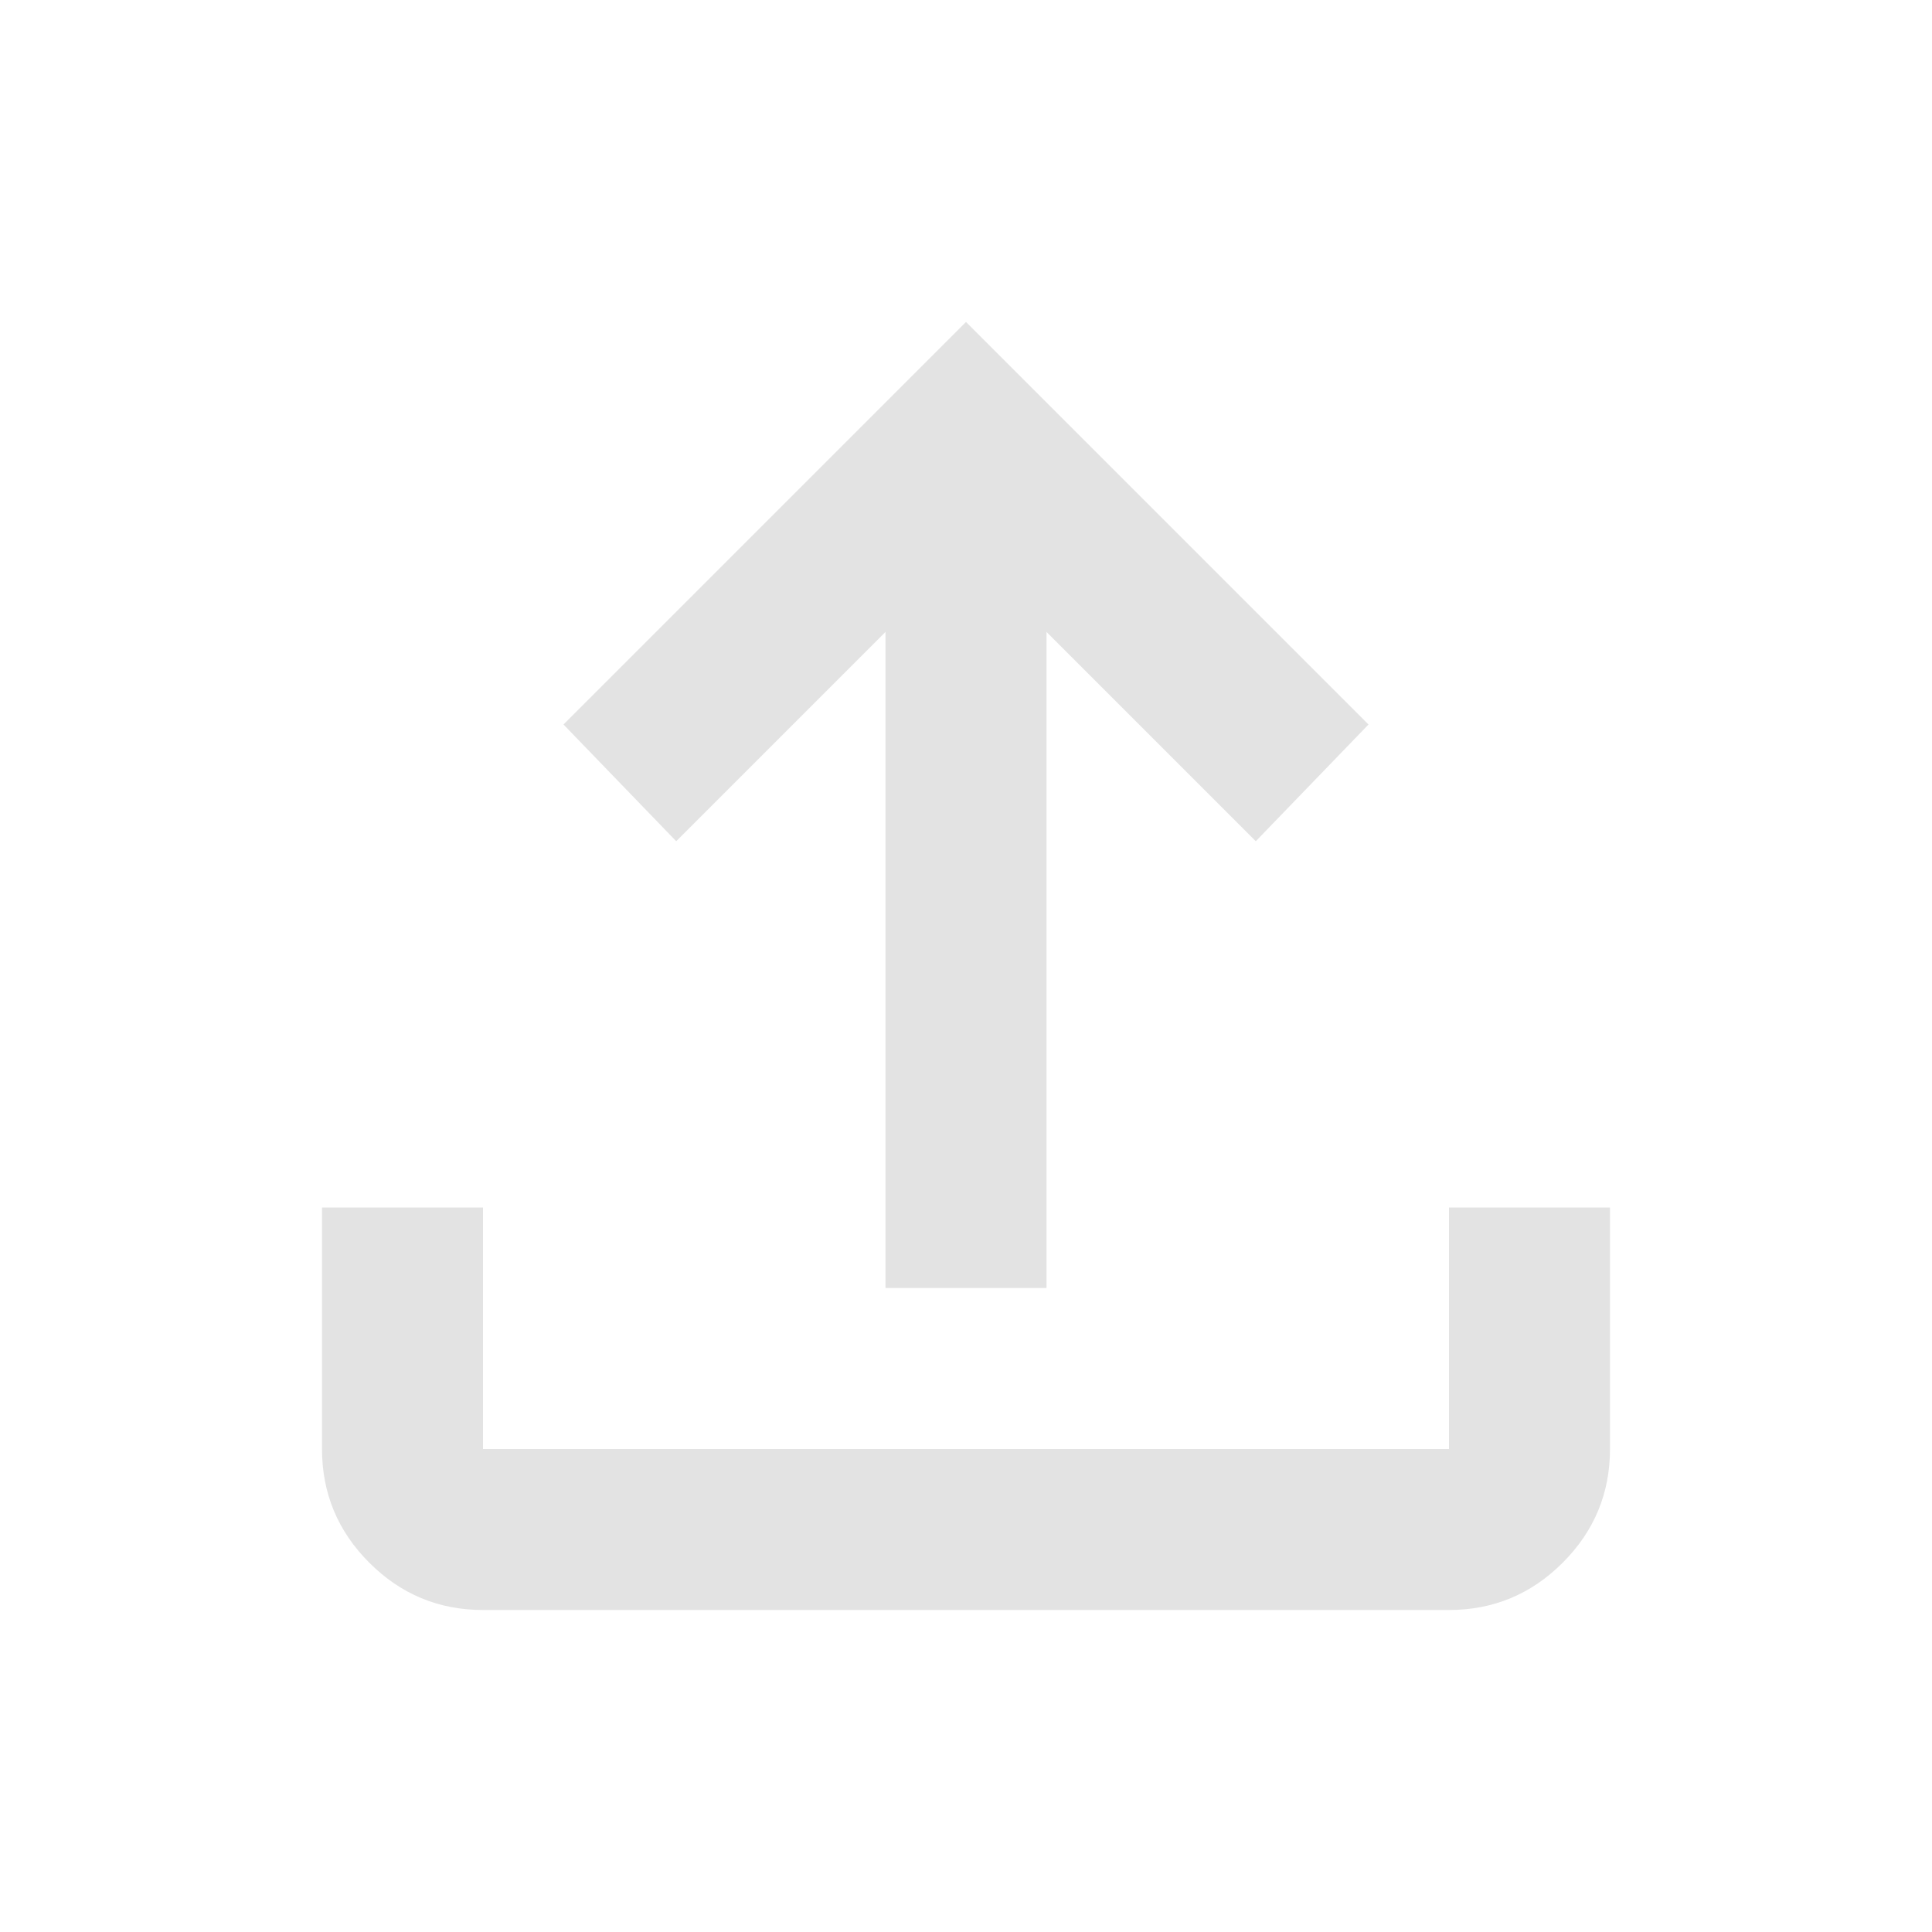
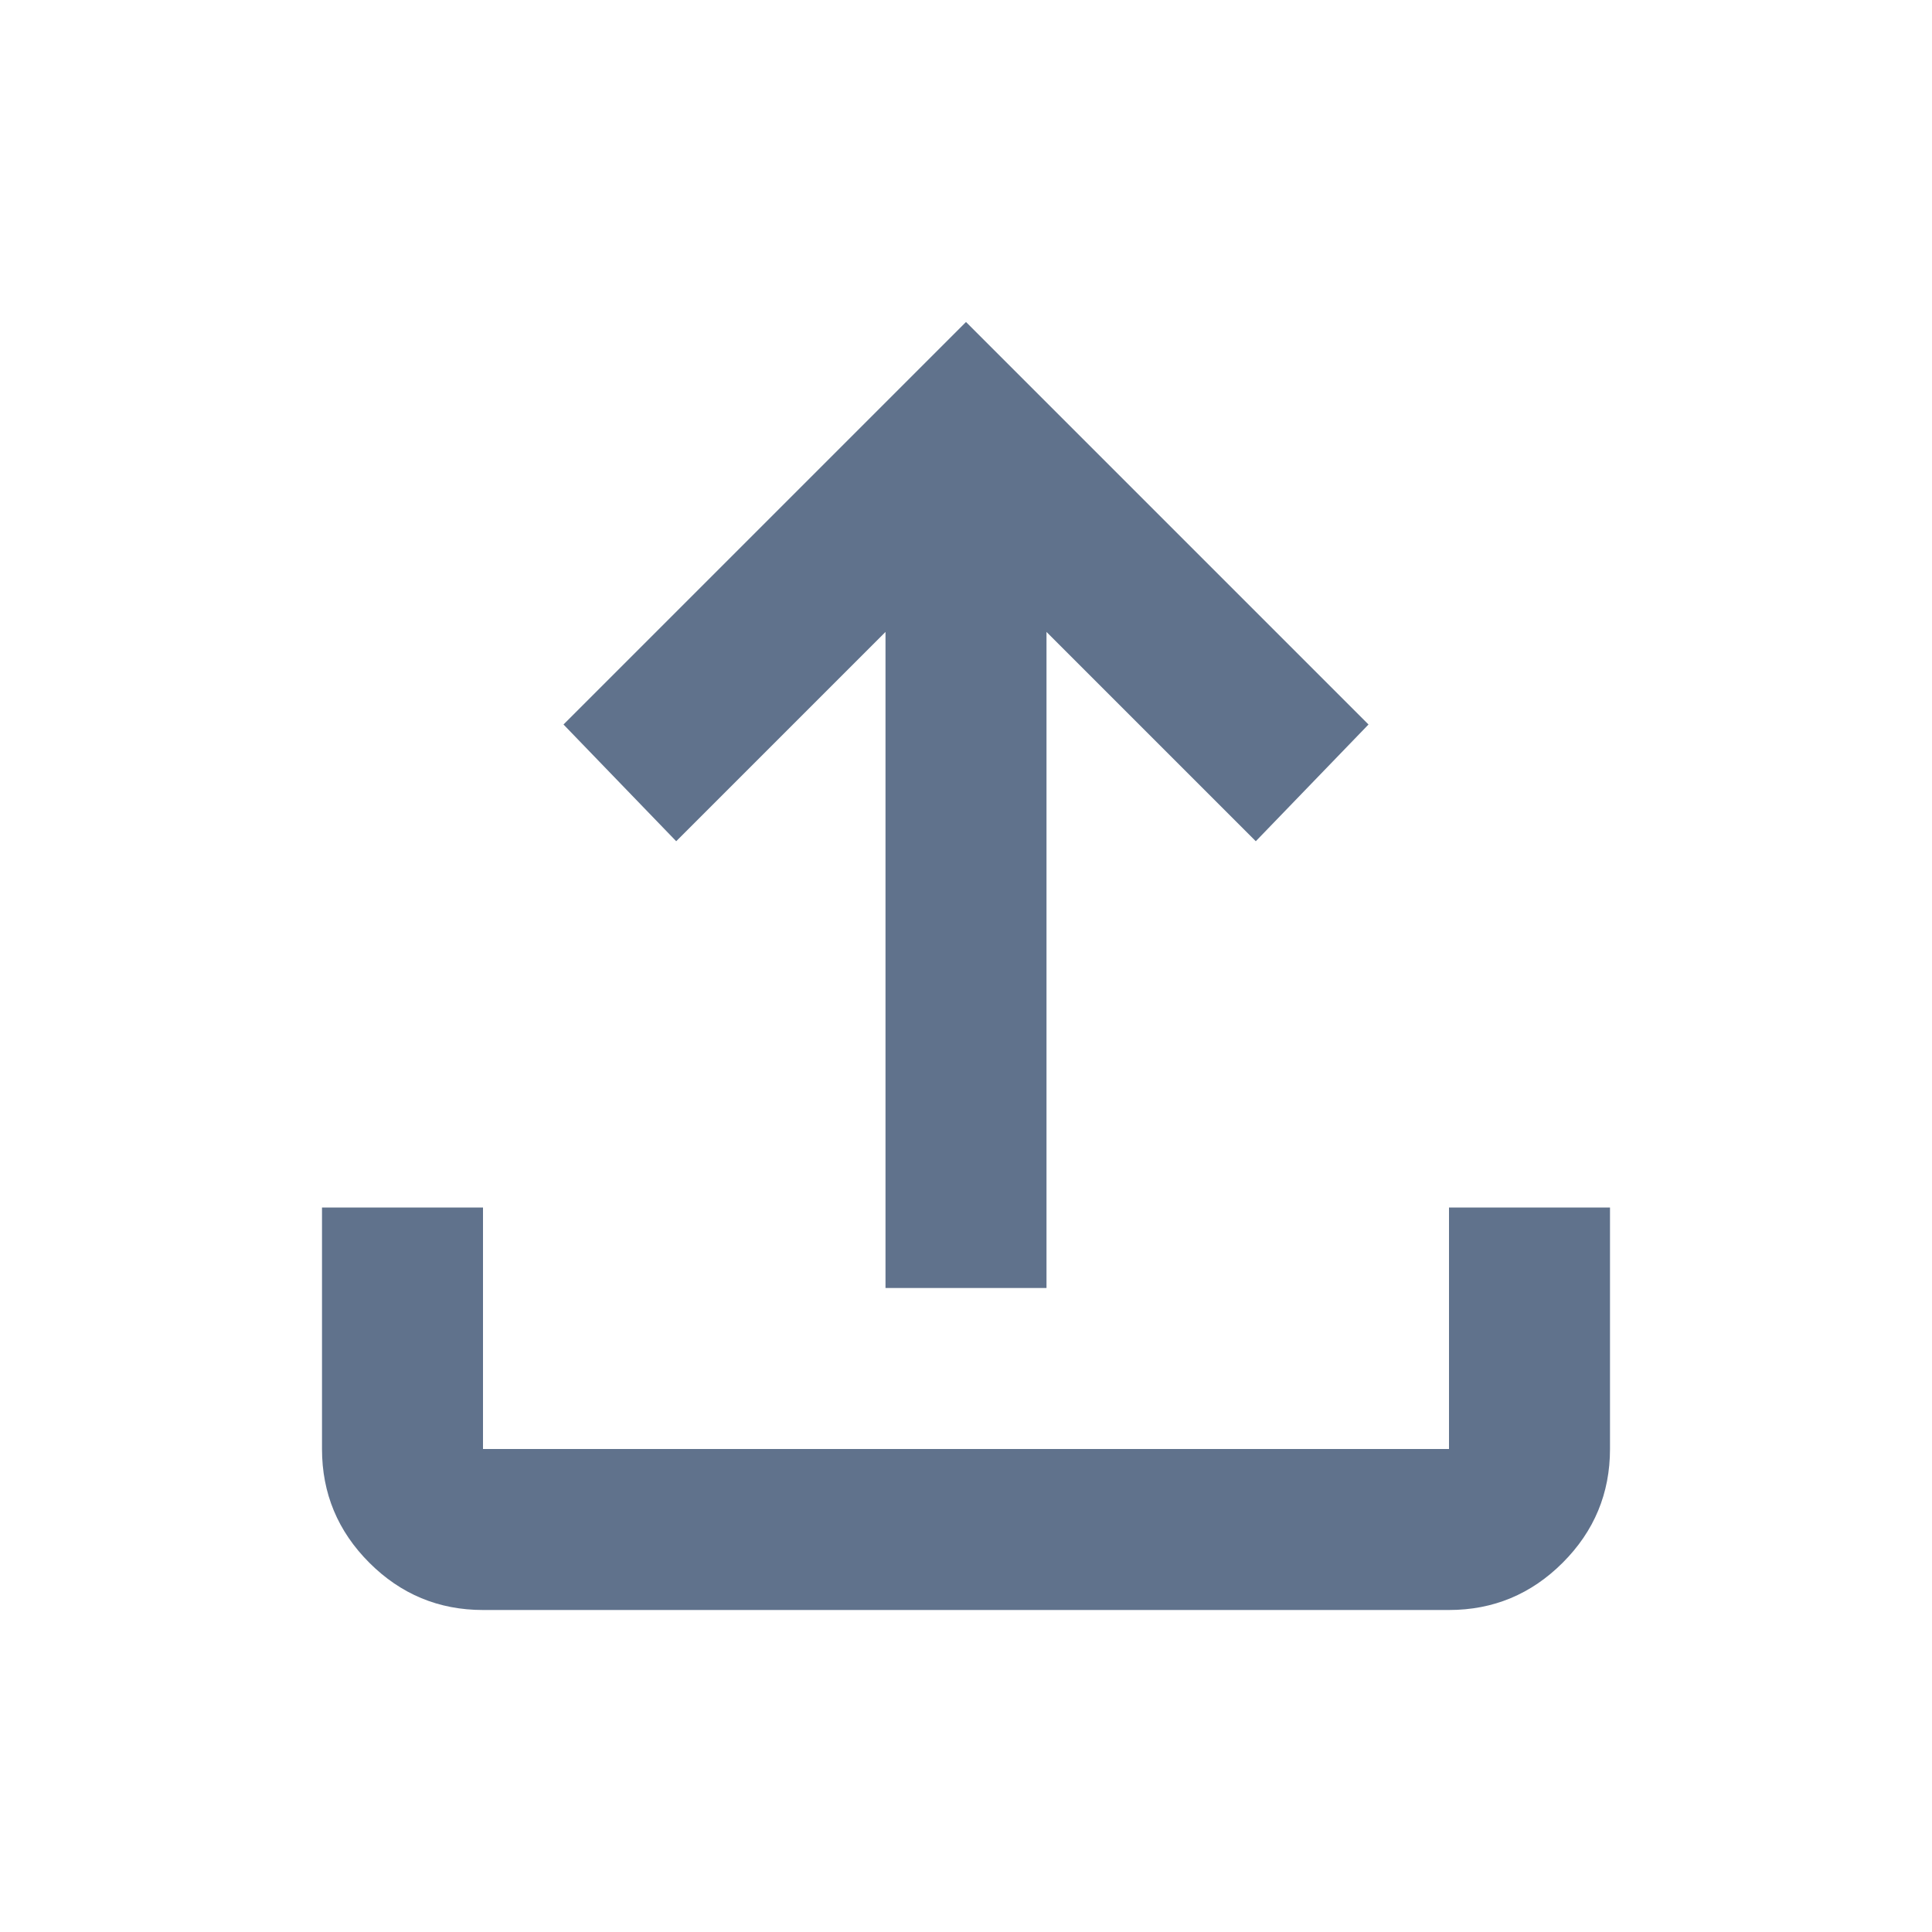
- <svg xmlns="http://www.w3.org/2000/svg" height="24px" viewBox="0 -960 960 960" width="24px" fill="#e3e3e3">
+ <svg xmlns="http://www.w3.org/2000/svg" height="24px" viewBox="0 -960 960 960" width="24px" fill="#60728c">
  <path d="M440-320v-326L336-542l-56-58 200-200 200 200-56 58-104-104v326h-80ZM240-160q-33 0-56.5-23.5T160-240v-120h80v120h480v-120h80v120q0 33-23.5 56.5T720-160H240Z" />
</svg>
